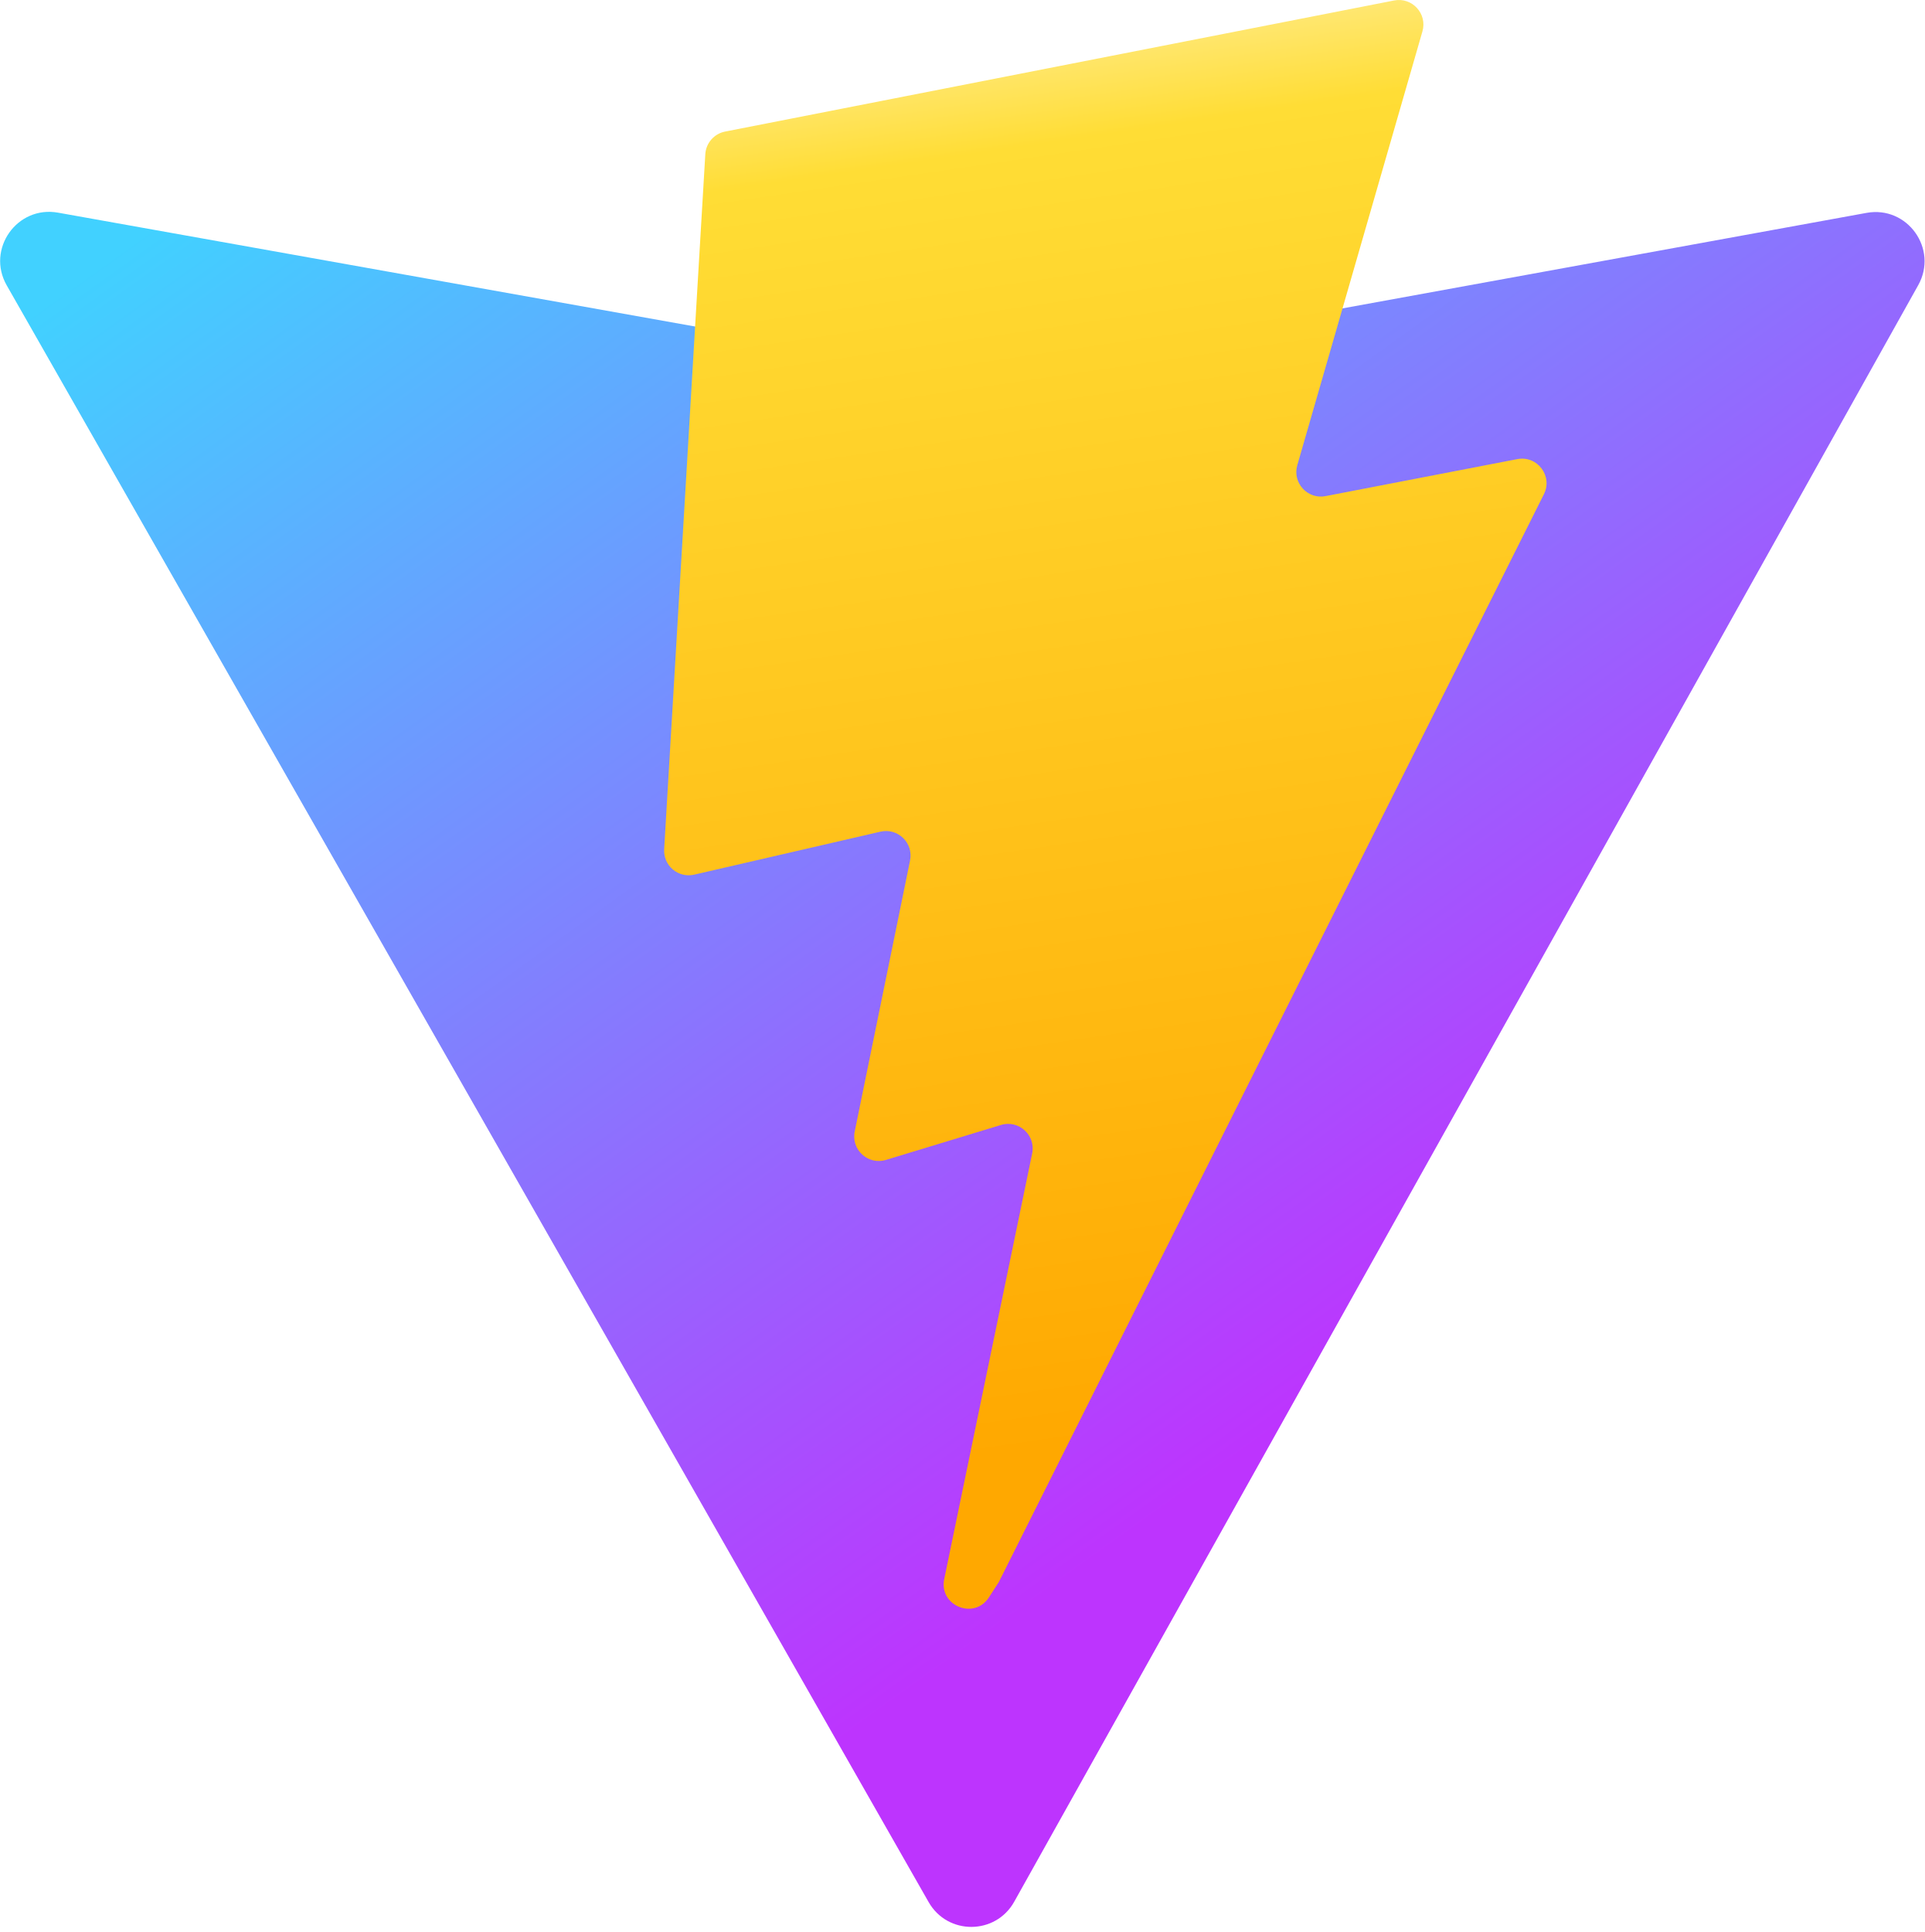
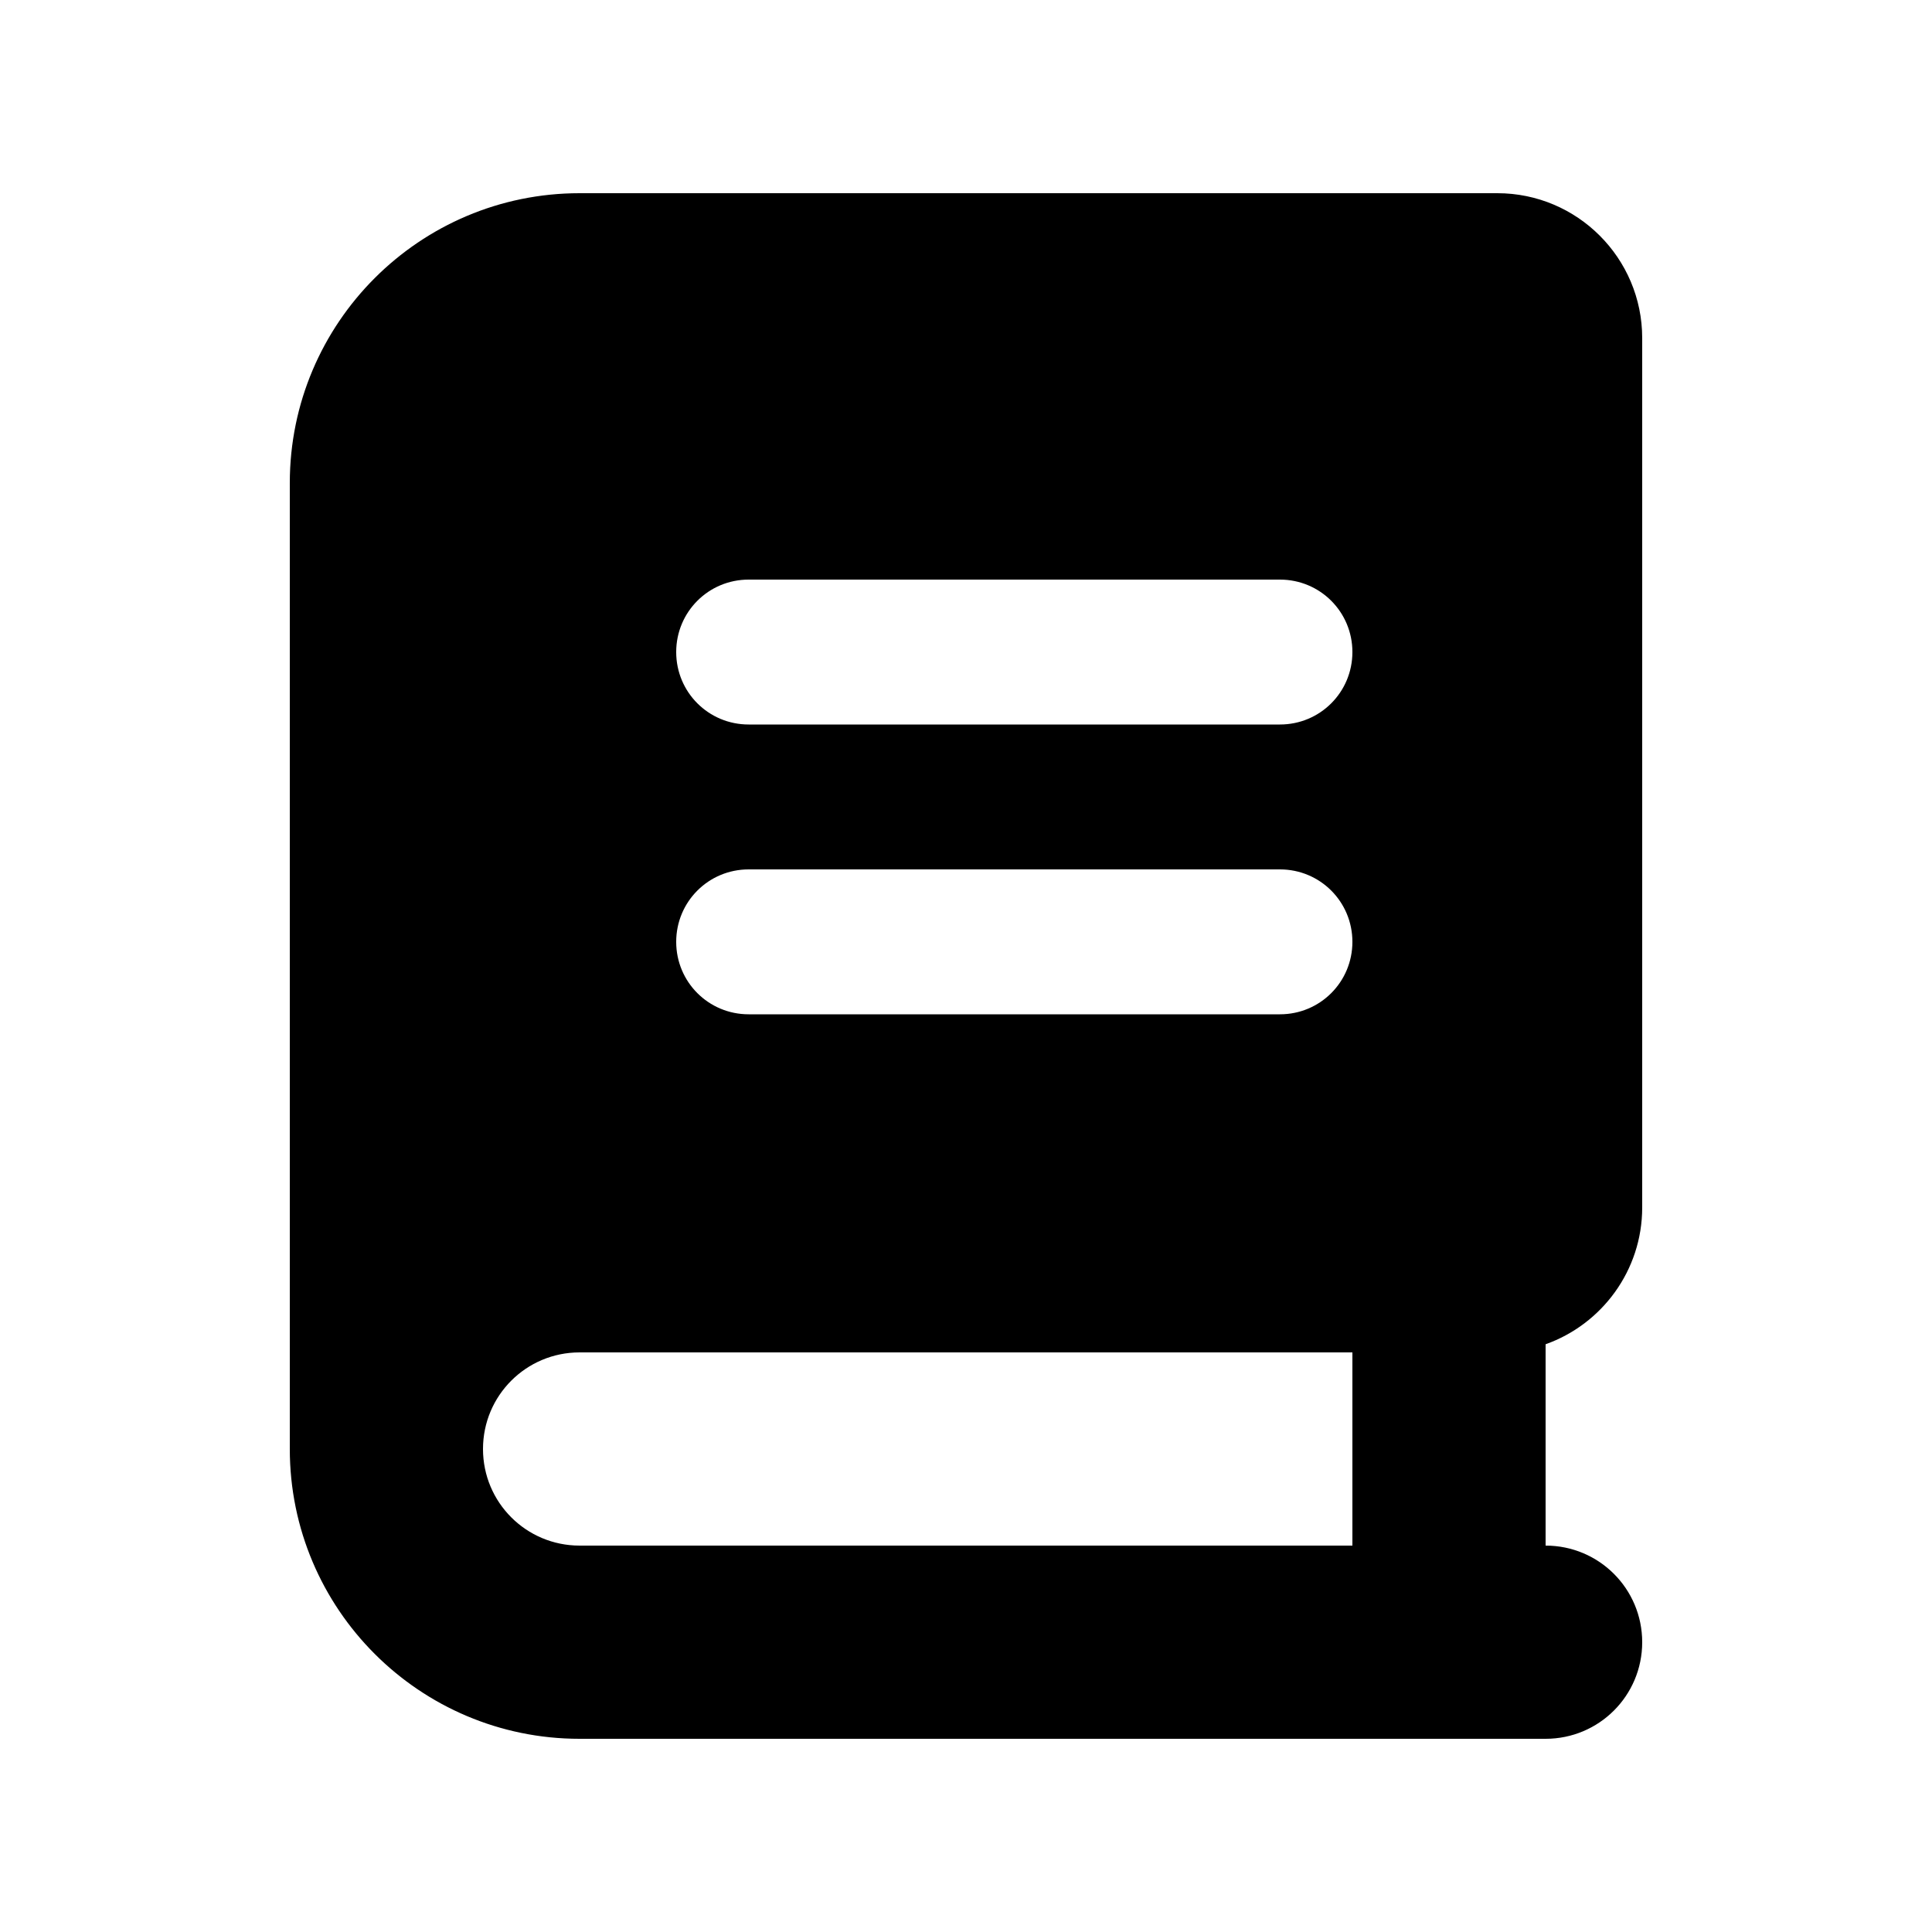
- <svg xmlns="http://www.w3.org/2000/svg" aria-hidden="true" role="img" class="iconify iconify--logos" width="31.88" height="32" preserveAspectRatio="xMidYMid meet" viewBox="0 0 256 257">
-   <defs>
-     <linearGradient id="IconifyId1813088fe1fbc01fb466" x1="-.828%" x2="57.636%" y1="7.652%" y2="78.411%">
-       <stop offset="0%" stop-color="#41D1FF" />
-       <stop offset="100%" stop-color="#BD34FE" />
-     </linearGradient>
-     <linearGradient id="IconifyId1813088fe1fbc01fb467" x1="43.376%" x2="50.316%" y1="2.242%" y2="89.03%">
-       <stop offset="0%" stop-color="#FFEA83" />
-       <stop offset="8.333%" stop-color="#FFDD35" />
-       <stop offset="100%" stop-color="#FFA800" />
-     </linearGradient>
-   </defs>
-   <path fill="url(#IconifyId1813088fe1fbc01fb466)" d="M255.153 37.938L134.897 252.976c-2.483 4.44-8.862 4.466-11.382.048L.875 37.958c-2.746-4.814 1.371-10.646 6.827-9.67l120.385 21.517a6.537 6.537 0 0 0 2.322-.004l117.867-21.483c5.438-.991 9.574 4.796 6.877 9.62Z" />
-   <path fill="url(#IconifyId1813088fe1fbc01fb467)" d="M185.432.063L96.44 17.501a3.268 3.268 0 0 0-2.634 3.014l-5.474 92.456a3.268 3.268 0 0 0 3.997 3.378l24.777-5.718c2.318-.535 4.413 1.507 3.936 3.838l-7.361 36.047c-.495 2.426 1.782 4.5 4.151 3.78l15.304-4.649c2.372-.72 4.652 1.36 4.15 3.788l-11.698 56.621c-.732 3.542 3.979 5.473 5.943 2.437l1.313-2.028l72.516-144.72c1.215-2.423-.88-5.186-3.54-4.672l-25.505 4.922c-2.396.462-4.435-1.77-3.759-4.114l16.646-57.705c.677-2.35-1.37-4.583-3.769-4.113Z" />
+ <svg xmlns="http://www.w3.org/2000/svg" viewBox="0 0 640 640">
+   <path d="M480 576L192 576C139 576 96 533 96 480L96 160C96 107 139 64 192 64L496 64C522.5 64 544 85.5 544 112L544 400C544 420.9 530.6 438.7 512 445.3L512 512C529.7 512 544 526.3 544 544C544 561.7 529.7 576 512 576L480 576zM192 448C174.3 448 160 462.3 160 480C160 497.7 174.3 512 192 512L448 512L448 448L192 448zM224 216C224 229.3 234.7 240 248 240L424 240C437.3 240 448 229.3 448 216C448 202.7 437.3 192 424 192L248 192C234.7 192 224 202.7 224 216zM248 288C234.7 288 224 298.7 224 312C224 325.3 234.7 336 248 336L424 336C437.3 336 448 325.3 448 312C448 298.7 437.3 288 424 288L248 288z" />
</svg>
